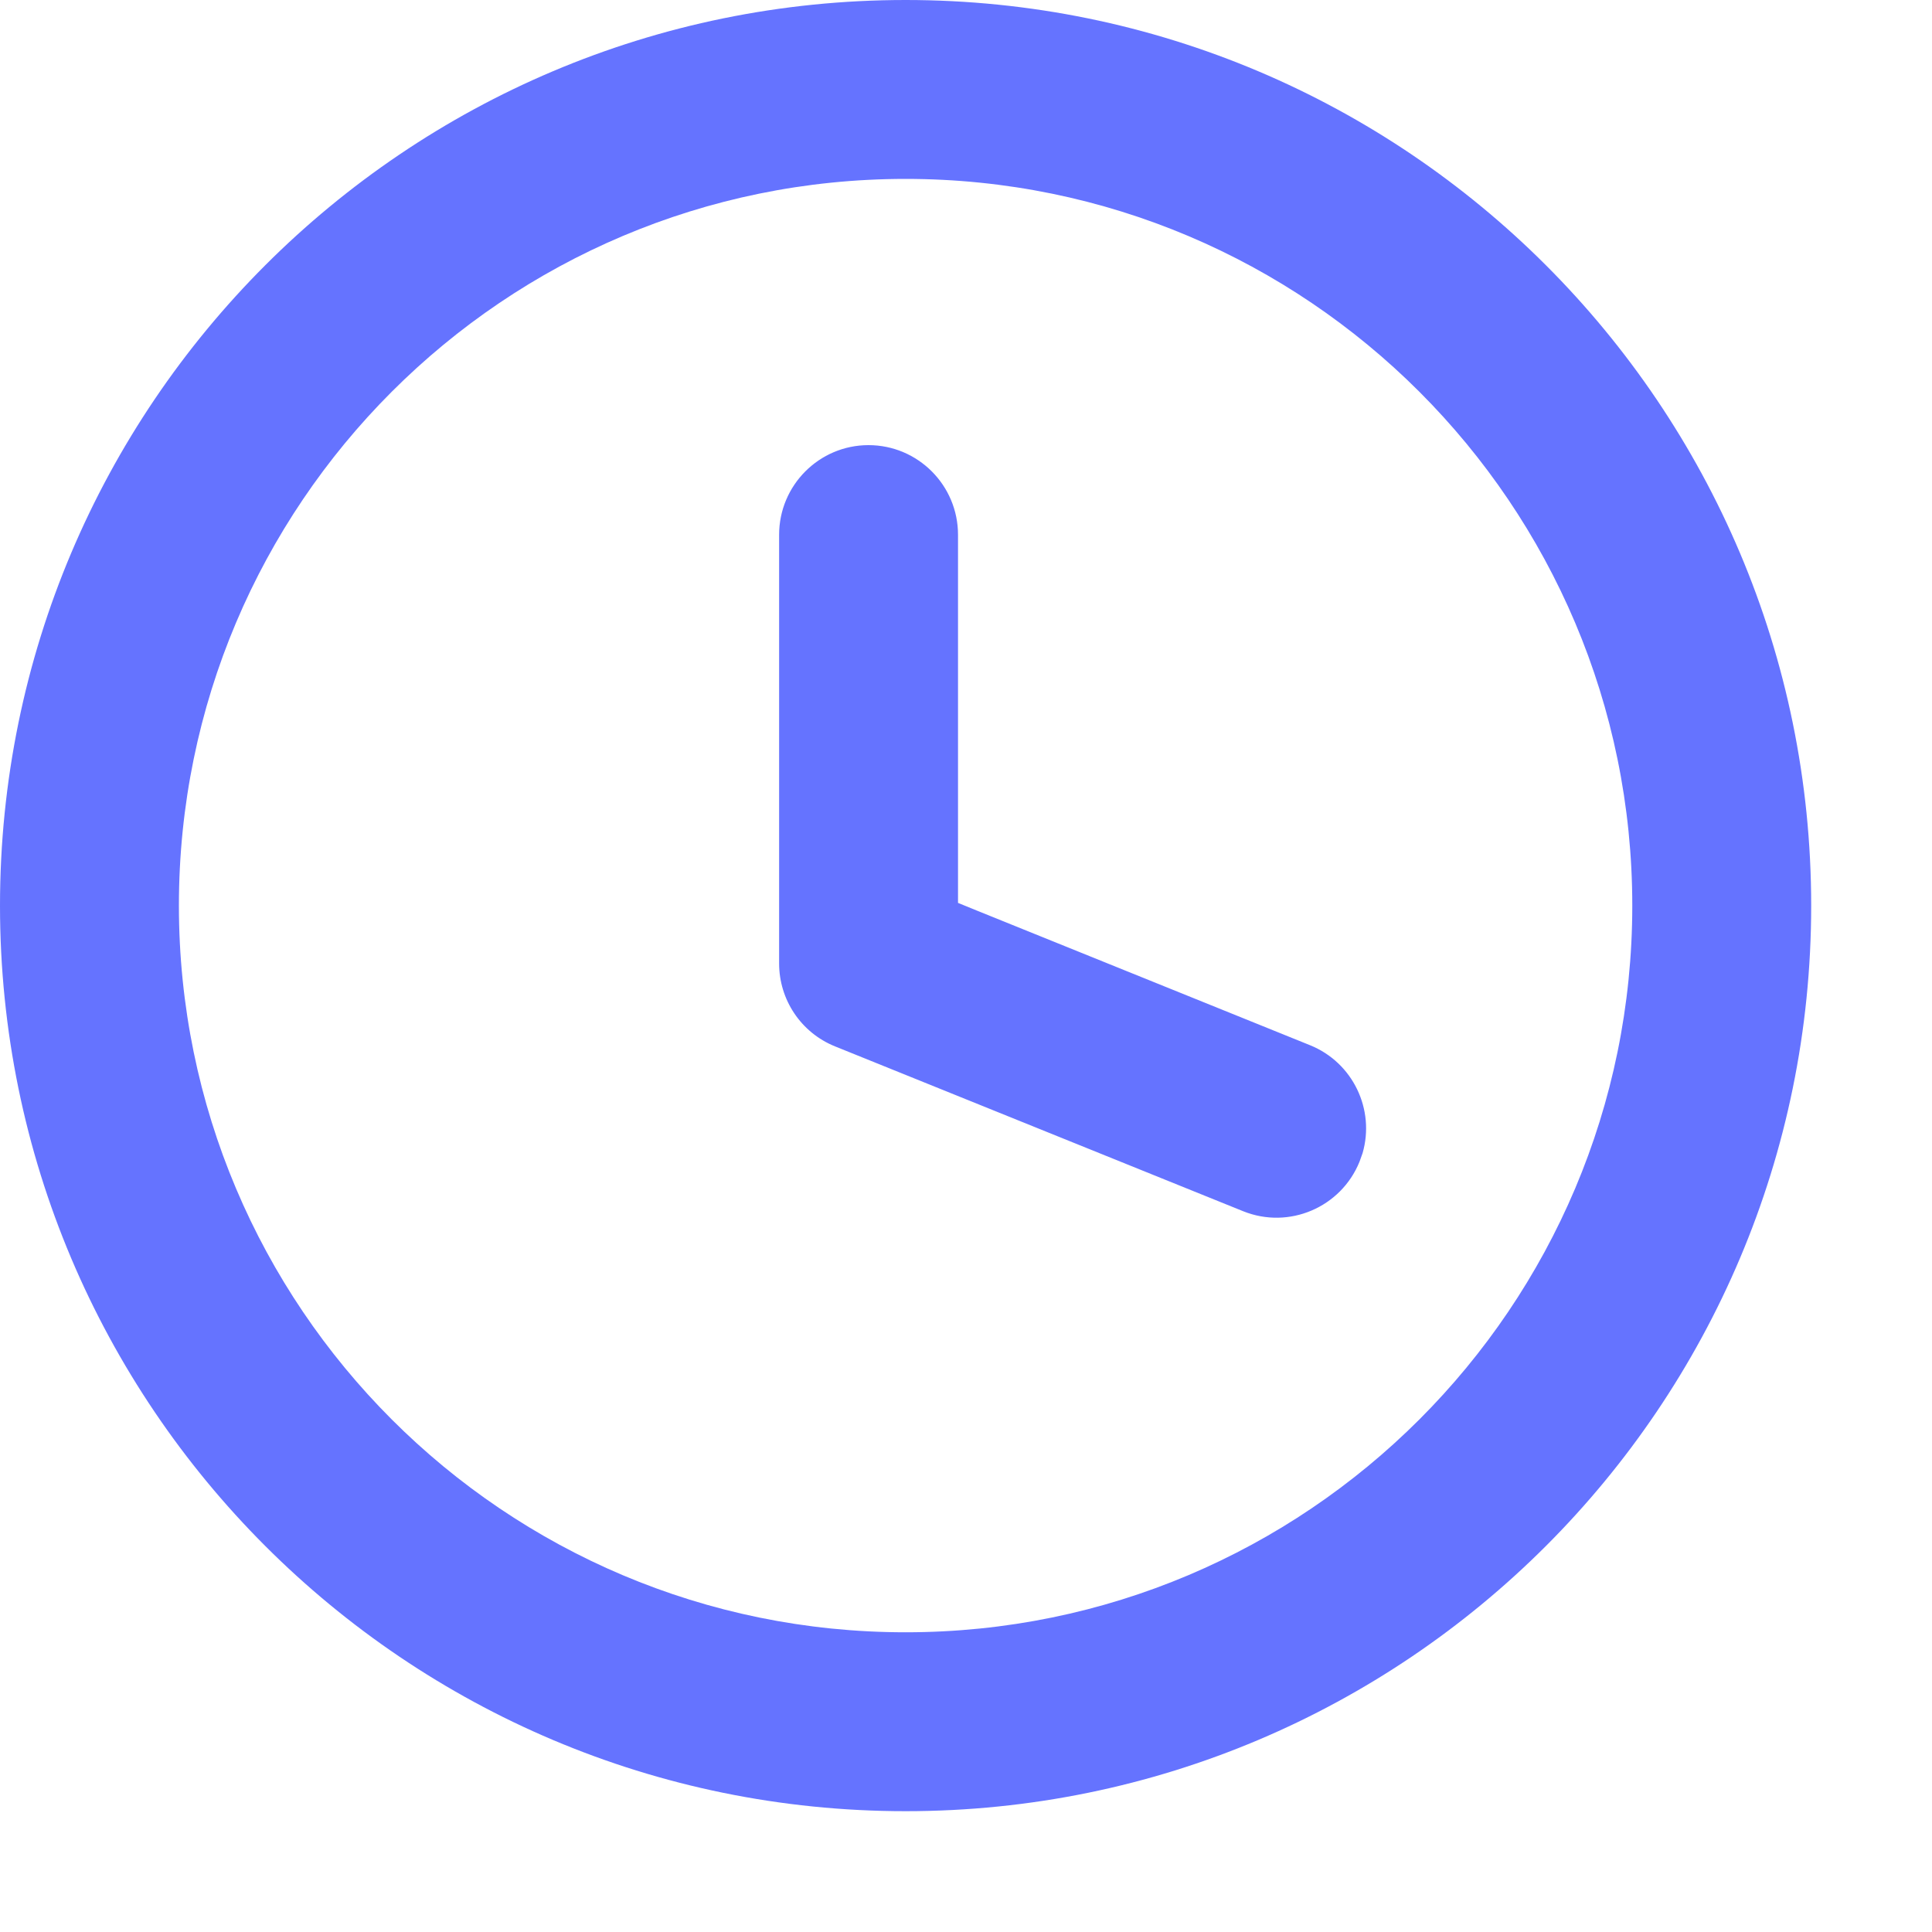
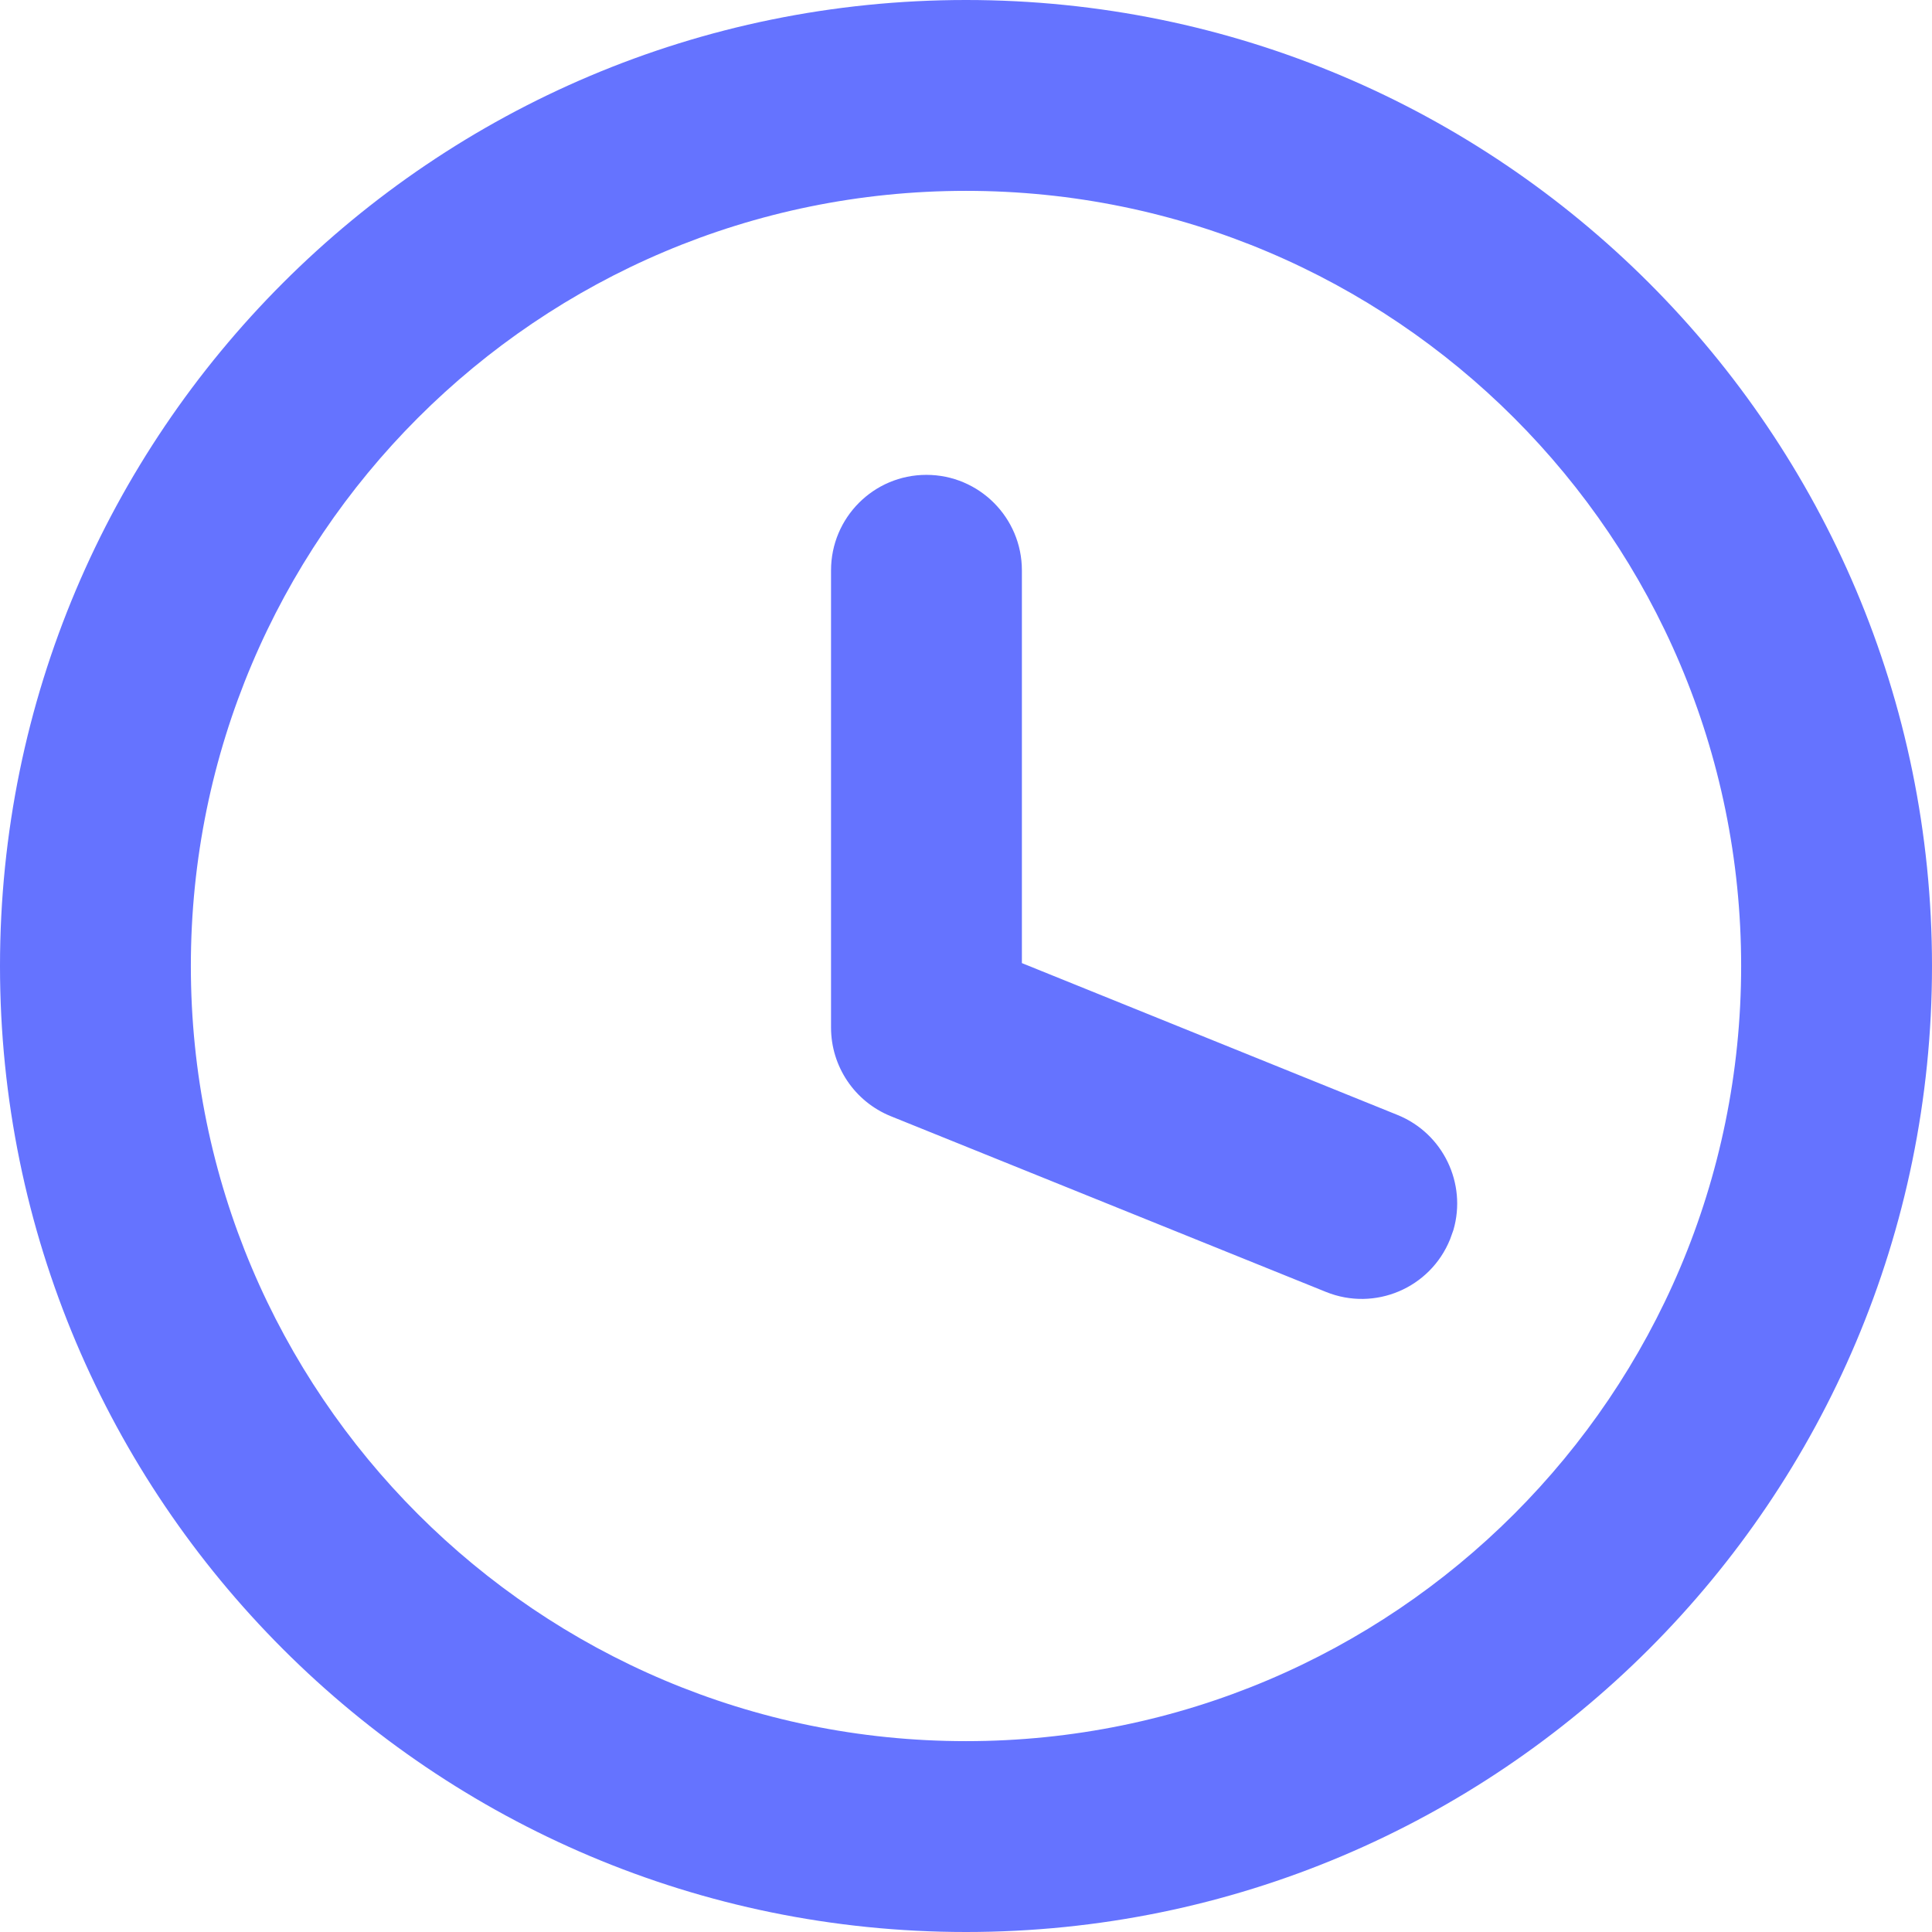
- <svg xmlns="http://www.w3.org/2000/svg" width="15" height="15" viewBox="0 0 15 15" fill="none">
-   <path d="M7.031 0C10.914 8.63021e-08 14.062 3.148 14.062 7.031C14.062 10.915 10.914 14.062 7.031 14.062C3.148 14.062 8.62768e-08 10.915 0 7.031C7.30567e-08 3.148 3.148 7.3059e-08 7.031 0ZM7.031 1.389C3.915 1.389 1.389 3.915 1.389 7.031C1.389 10.147 3.915 12.673 7.031 12.673C10.146 12.673 12.673 10.147 12.673 7.031C12.673 3.916 10.146 1.389 7.031 1.389ZM6.743 3.456C7.127 3.456 7.438 3.768 7.438 4.152V7.01L7.58 7.068L10.171 8.115C10.505 8.25 10.677 8.615 10.579 8.953L10.555 9.02C10.411 9.375 10.007 9.547 9.652 9.404L6.483 8.124C6.22 8.018 6.049 7.763 6.049 7.48V4.152C6.049 3.768 6.36 3.456 6.743 3.456Z" fill="#6573FF" />
+ <svg xmlns="http://www.w3.org/2000/svg" width="14" height="14" viewBox="0 0 14 14" fill="none">
+   <path d="M7 0C10.865 8.59185e-08 14 3.134 14 7C14 10.866 10.865 14 7 14C3.134 14 8.58933e-08 10.866 0 7C7.2732e-08 3.134 3.134 7.27343e-08 7 0ZM7 1.383C3.898 1.383 1.383 3.898 1.383 7C1.383 10.102 3.898 12.617 7 12.617C10.101 12.617 12.617 10.102 12.617 7C12.617 3.898 10.101 1.383 7 1.383ZM6.713 3.441C7.095 3.441 7.405 3.751 7.405 4.133V6.979L7.546 7.036L10.126 8.079C10.458 8.213 10.63 8.576 10.532 8.913L10.508 8.98C10.365 9.334 9.963 9.505 9.609 9.362L6.454 8.088C6.193 7.982 6.022 7.728 6.022 7.446V4.133C6.022 3.751 6.331 3.441 6.713 3.441Z" fill="#6573FF" />
</svg>
